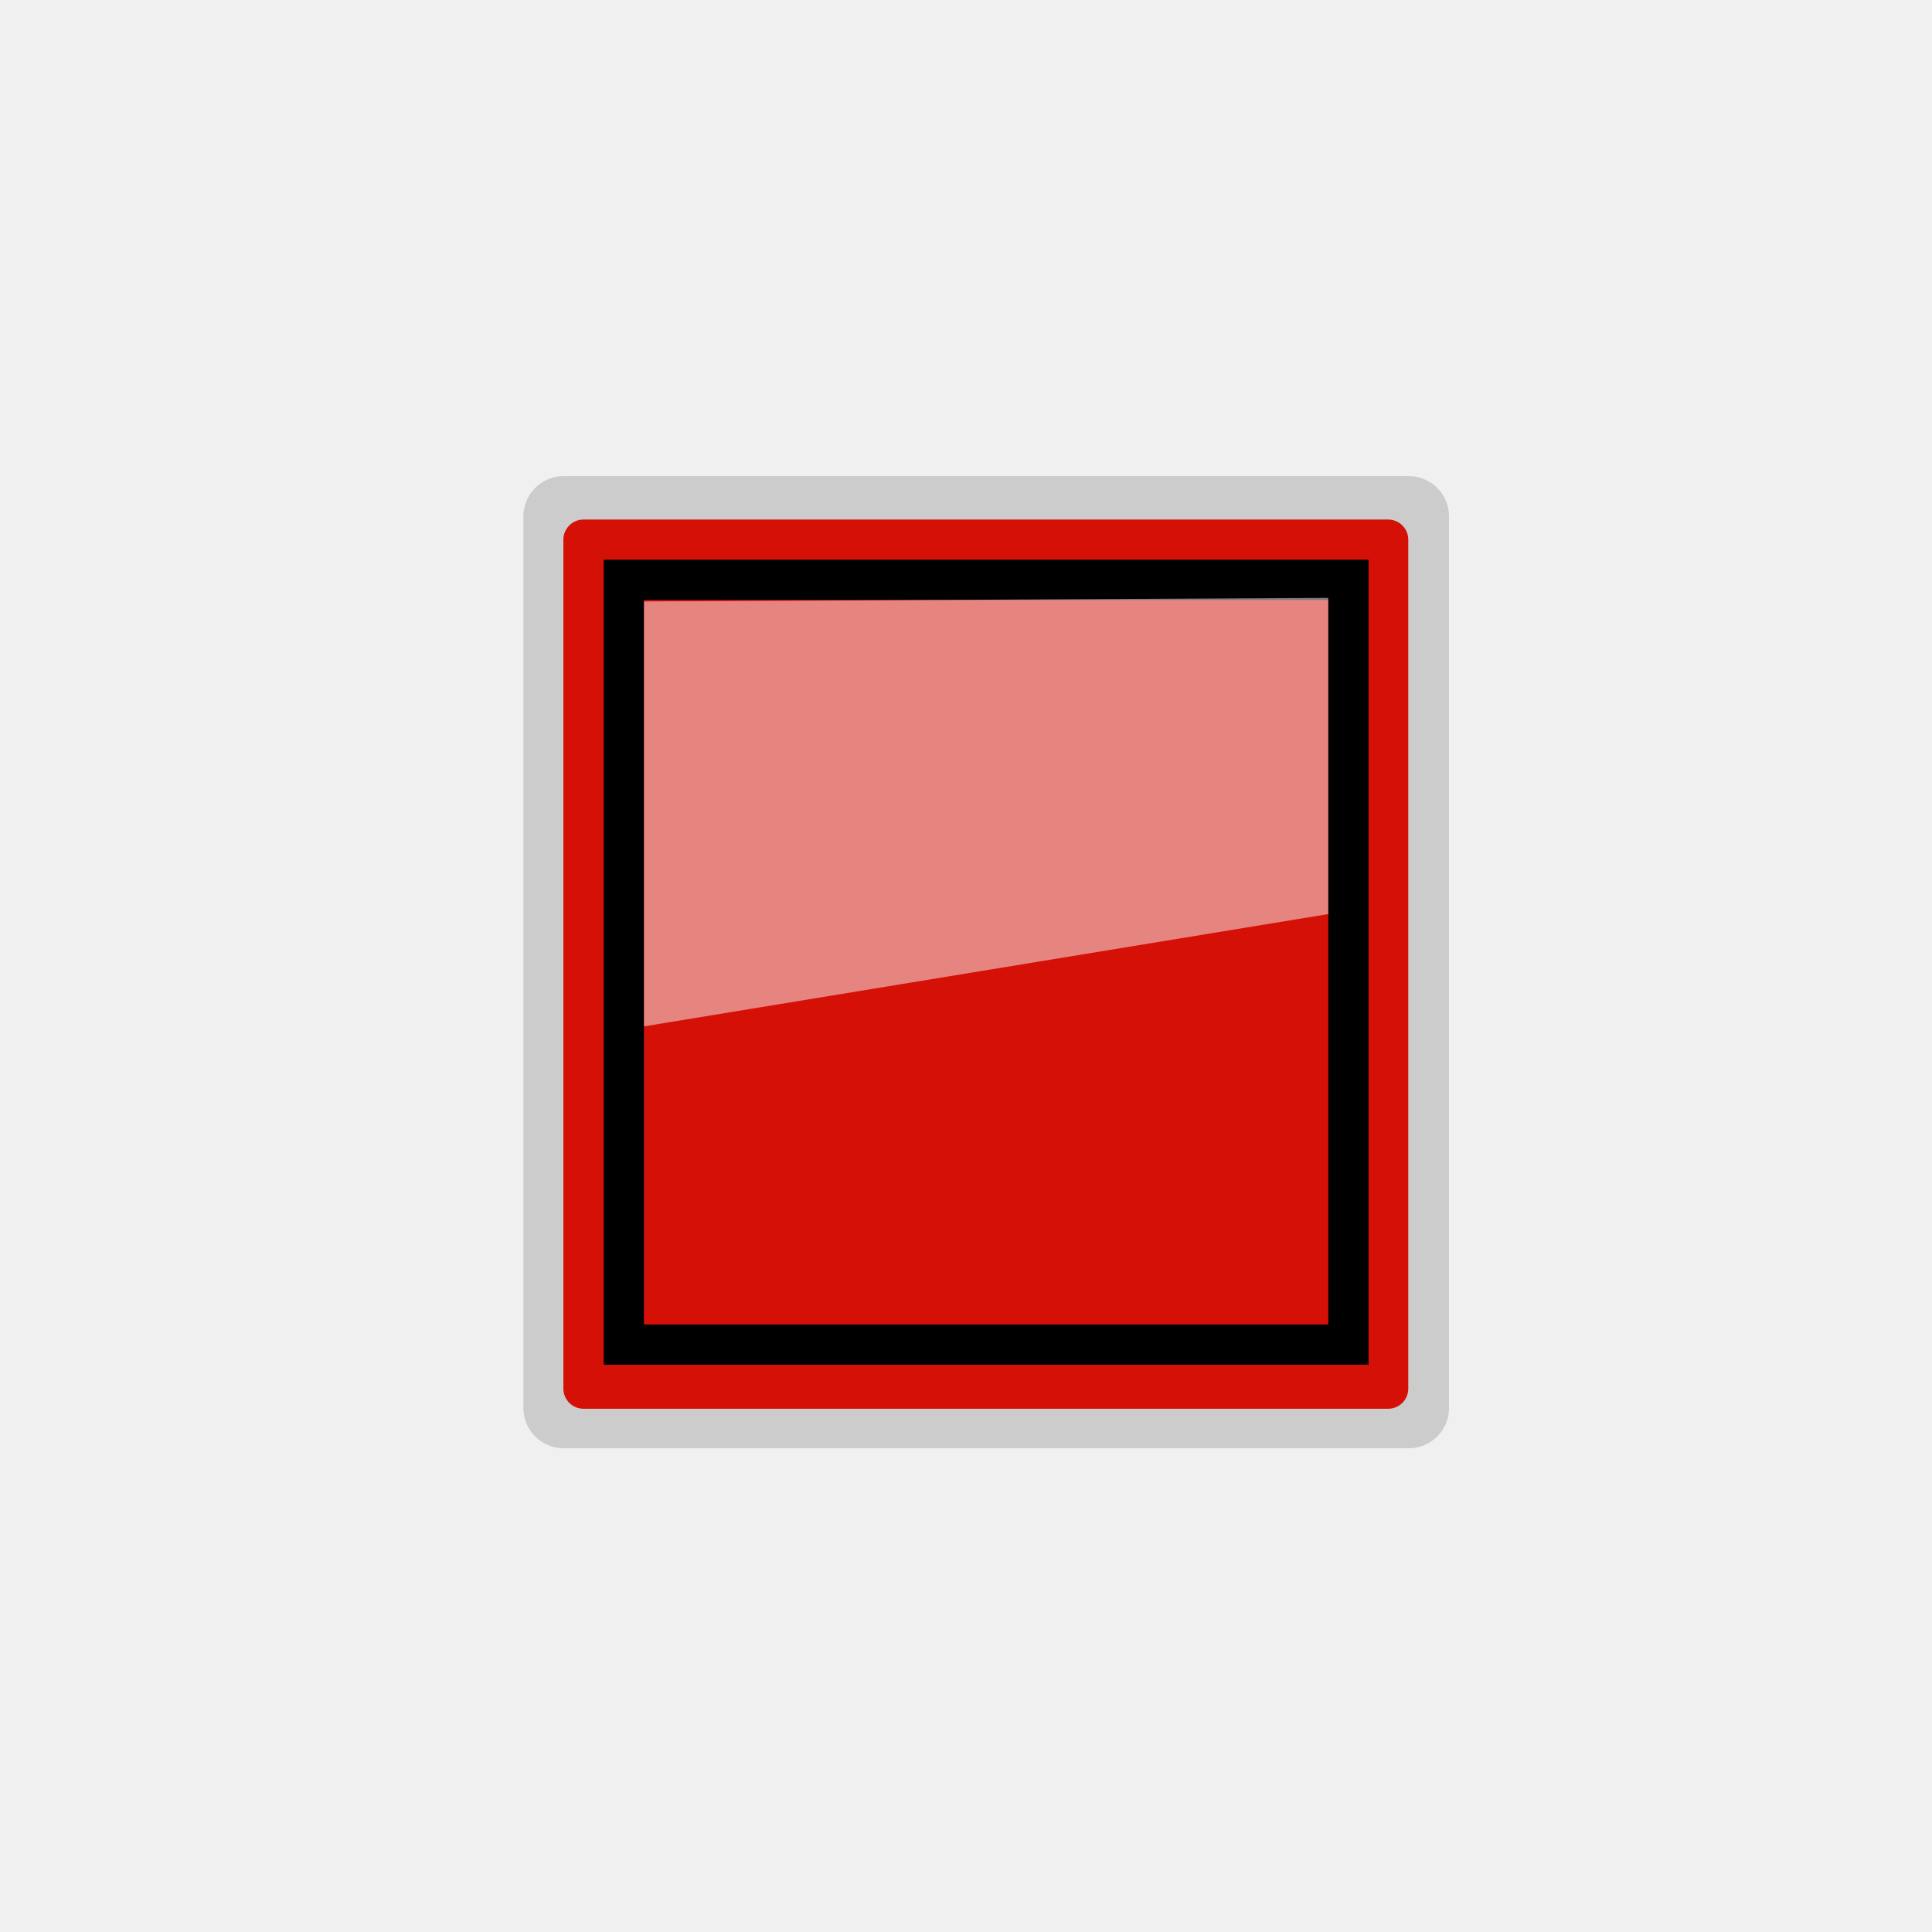
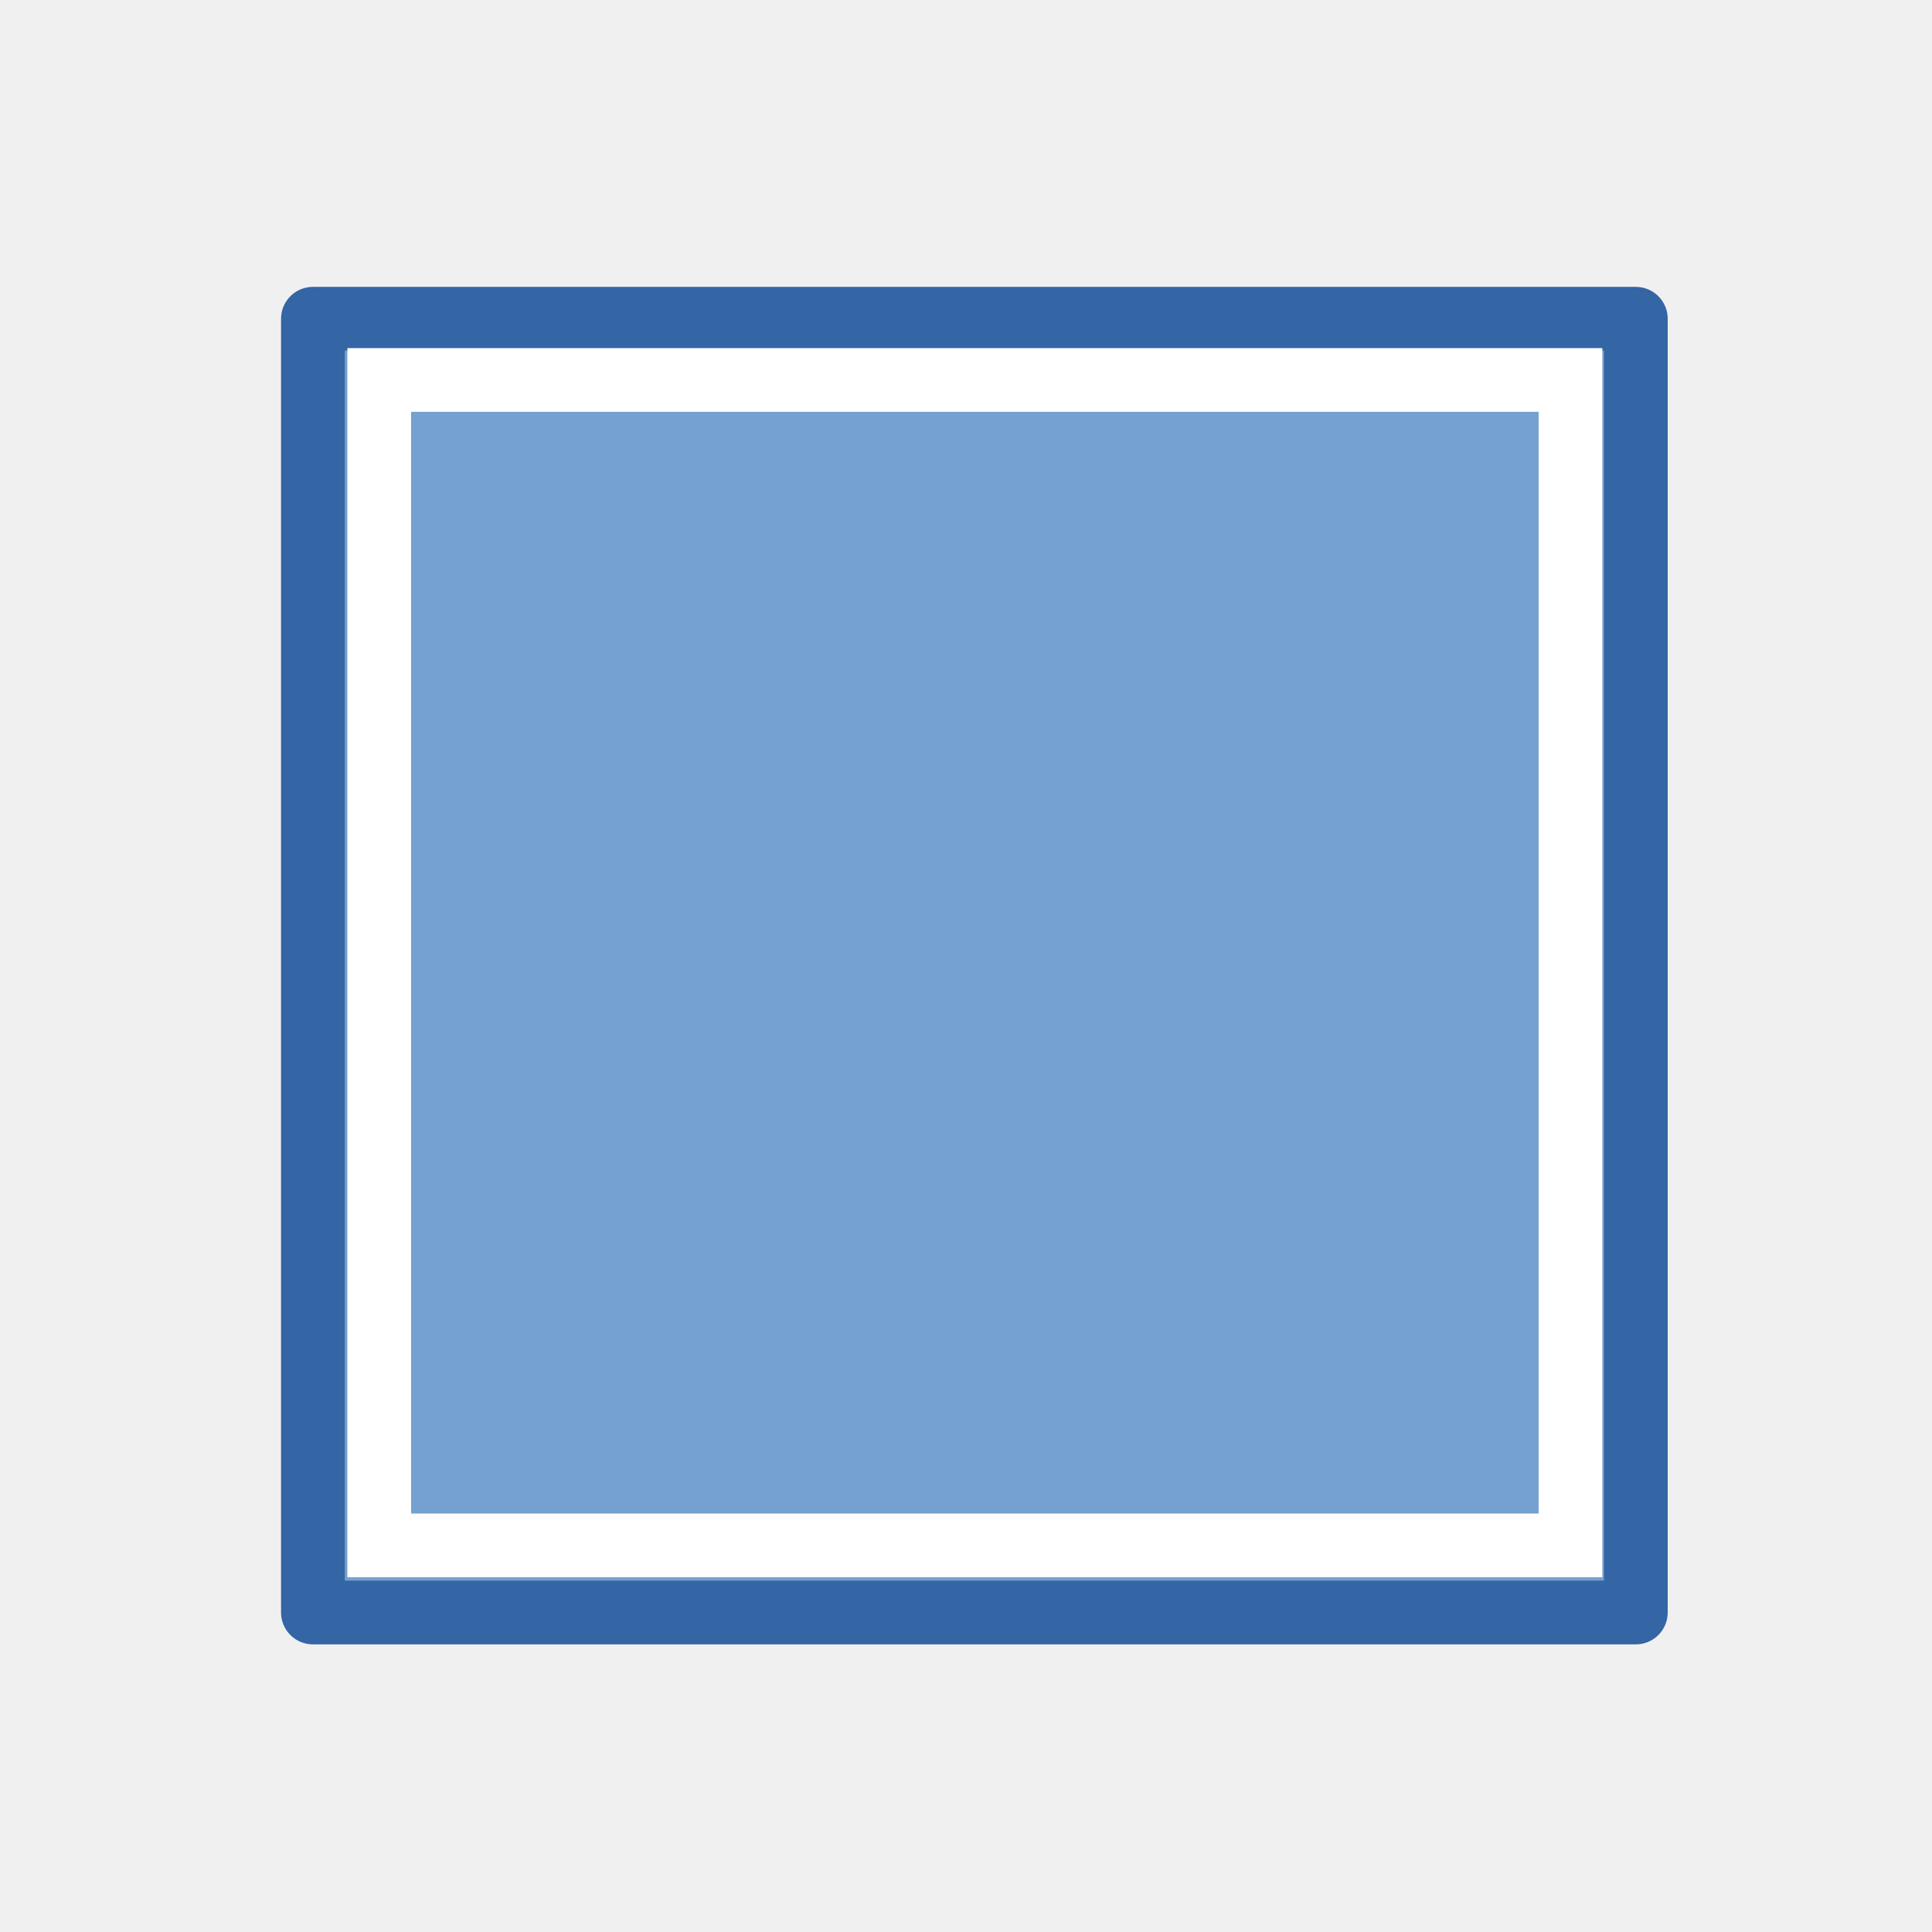
- <svg xmlns="http://www.w3.org/2000/svg" xmlns:xlink="http://www.w3.org/1999/xlink" version="1.0" width="48" height="48" viewBox="0 0 48 48" id="svg2">
-   <defs id="defs4">
-     <linearGradient id="linearGradient2817">
-       <stop id="stop7" style="stop-color:#000000;stop-opacity:1" offset="0" />
-       <stop id="stop9" style="stop-color:#ffffff;stop-opacity:0.485" offset="1" />
-     </linearGradient>
-     <linearGradient id="linearGradient11">
-       <stop id="stop13" style="stop-color:#000000;stop-opacity:1" offset="0" />
-       <stop id="stop15" style="stop-color:#ffffff;stop-opacity:0" offset="1" />
-     </linearGradient>
-     <linearGradient id="linearGradient2697">
-       <stop id="stop18" style="stop-color:#babdb6;stop-opacity:1" offset="0" />
-       <stop id="stop20" style="stop-color:#555753;stop-opacity:1" offset="1" />
-     </linearGradient>
-     <linearGradient id="linearGradient2679">
-       <stop id="stop23" style="stop-color:#f7f7f7;stop-opacity:1" offset="0" />
-       <stop id="stop25" style="stop-color:#ccd0c7;stop-opacity:1" offset="1" />
-     </linearGradient>
-     <linearGradient id="linearGradient3081">
-       <stop id="stop28" style="stop-color:#ffffff;stop-opacity:1" offset="0" />
-       <stop id="stop30" style="stop-color:#ffffff;stop-opacity:0" offset="1" />
-     </linearGradient>
-     <linearGradient id="linearGradient8662">
-       <stop id="stop33" style="stop-color:#000000;stop-opacity:1" offset="0" />
-       <stop id="stop35" style="stop-color:#000000;stop-opacity:0" offset="1" />
-     </linearGradient>
-     <radialGradient cx="169.772" cy="100.201" r="11" fx="169.772" fy="100.201" id="radialGradient37" xlink:href="#linearGradient2679" gradientUnits="userSpaceOnUse" gradientTransform="matrix(3.562309e-6,-1.07205,1.992104,-1.250658e-6,-42.61165,283.7891)" />
-     <linearGradient x1="169" y1="110.338" x2="169" y2="93.205" id="linearGradient39" xlink:href="#linearGradient2697" gradientUnits="userSpaceOnUse" gradientTransform="translate(-12,0)" />
-     <linearGradient x1="15.09" y1="15.292" x2="14" y2="52.511" id="linearGradient41" xlink:href="#linearGradient3081" gradientUnits="userSpaceOnUse" gradientTransform="translate(133,70.99999)" />
-     <radialGradient cx="24.837" cy="36.421" r="15.645" fx="24.837" fy="36.421" id="radialGradient43" xlink:href="#linearGradient8662" gradientUnits="userSpaceOnUse" gradientTransform="matrix(1,0,0,0.536723,0,16.87306)" />
-     <radialGradient cx="24.837" cy="36.421" r="15.645" fx="24.837" fy="36.421" id="radialGradient45" xlink:href="#linearGradient8662" gradientUnits="userSpaceOnUse" gradientTransform="matrix(1,0,0,0.536723,0,16.87306)" />
-     <radialGradient cx="24.837" cy="36.421" r="15.645" fx="24.837" fy="36.421" id="radialGradient47" xlink:href="#linearGradient8662" gradientUnits="userSpaceOnUse" gradientTransform="matrix(1,0,0,0.536723,0,16.87306)" />
-     <radialGradient cx="24.837" cy="36.421" r="15.645" fx="24.837" fy="36.421" id="radialGradient49" xlink:href="#linearGradient8662" gradientUnits="userSpaceOnUse" gradientTransform="matrix(1,0,0,0.536723,0,16.87306)" />
-     <radialGradient cx="169.772" cy="100.201" r="11" fx="169.772" fy="100.201" id="radialGradient51" xlink:href="#linearGradient2679" gradientUnits="userSpaceOnUse" gradientTransform="matrix(3.562309e-6,-1.07205,1.992104,-1.250658e-6,-42.61165,283.7891)" />
-     <radialGradient cx="24.837" cy="36.421" r="15.645" fx="24.837" fy="36.421" id="radialGradient53" xlink:href="#linearGradient8662" gradientUnits="userSpaceOnUse" gradientTransform="matrix(1,0,0,0.536723,0,16.87306)" />
-     <radialGradient cx="24.837" cy="36.421" r="15.645" fx="24.837" fy="36.421" id="radialGradient55" xlink:href="#linearGradient8662" gradientUnits="userSpaceOnUse" gradientTransform="matrix(1,0,0,0.536723,0,16.87306)" />
-     <radialGradient cx="169.772" cy="100.201" r="11" fx="169.772" fy="100.201" id="radialGradient57" xlink:href="#linearGradient2679" gradientUnits="userSpaceOnUse" gradientTransform="matrix(3.562309e-6,-1.07205,1.992104,-1.250658e-6,-42.61165,283.7891)" />
-     <linearGradient x1="15.09" y1="15.292" x2="14" y2="52.511" id="linearGradient59" xlink:href="#linearGradient3081" gradientUnits="userSpaceOnUse" gradientTransform="translate(133,70.99999)" />
-     <radialGradient cx="169.772" cy="100.201" r="11" fx="169.772" fy="100.201" id="radialGradient61" xlink:href="#linearGradient2679" gradientUnits="userSpaceOnUse" gradientTransform="matrix(3.562309e-6,-1.07205,1.992104,-1.250658e-6,-42.61165,283.7891)" />
-     <linearGradient x1="169" y1="110.338" x2="169" y2="93.205" id="linearGradient63" xlink:href="#linearGradient2697" gradientUnits="userSpaceOnUse" gradientTransform="translate(-12,0)" />
-     <linearGradient x1="15.09" y1="15.292" x2="14" y2="52.511" id="linearGradient65" xlink:href="#linearGradient3081" gradientUnits="userSpaceOnUse" gradientTransform="translate(-4e-4,-9.426e-2)" />
-     <linearGradient x1="169" y1="110.338" x2="169" y2="93.205" id="linearGradient67" xlink:href="#linearGradient2697" gradientUnits="userSpaceOnUse" gradientTransform="matrix(1,0,0,1.004384,-145.0004,-71.4625)" />
-     <linearGradient x1="169" y1="110.338" x2="169" y2="93.205" id="linearGradient69" xlink:href="#linearGradient2697" gradientUnits="userSpaceOnUse" gradientTransform="translate(-145.0004,-97.0943)" />
-     <radialGradient cx="169.772" cy="100.201" r="11" fx="169.772" fy="100.201" id="radialGradient71" xlink:href="#linearGradient2679" gradientUnits="userSpaceOnUse" gradientTransform="matrix(3.562309e-6,-1.07205,1.992104,-1.250658e-6,-175.6121,212.6949)" />
-     <linearGradient x1="174.834" y1="84.263" x2="174.745" y2="105.491" id="linearGradient73" xlink:href="#linearGradient2817" gradientUnits="userSpaceOnUse" gradientTransform="matrix(1.103262,0,0,1.054917,-163.1228,-76.31138)" />
-     <linearGradient x1="15.09" y1="15.292" x2="14" y2="52.511" id="linearGradient75" xlink:href="#linearGradient3081" gradientUnits="userSpaceOnUse" gradientTransform="translate(-4e-4,-26.09426)" />
-     <radialGradient cx="169.772" cy="100.201" r="11" fx="169.772" fy="100.201" id="radialGradient77" xlink:href="#linearGradient2679" gradientUnits="userSpaceOnUse" gradientTransform="matrix(3.562309e-6,-1.07205,1.992104,-1.250658e-6,-175.6121,186.6949)" />
-     <radialGradient cx="169.772" cy="100.201" r="11" fx="169.772" fy="100.201" id="radialGradient79" xlink:href="#linearGradient2679" gradientUnits="userSpaceOnUse" gradientTransform="matrix(3.562309e-6,-1.07205,1.992104,-1.250658e-6,-175.6121,212.6949)" />
-     <linearGradient x1="169" y1="110.338" x2="169" y2="93.205" id="linearGradient81" xlink:href="#linearGradient2697" gradientUnits="userSpaceOnUse" gradientTransform="matrix(2.498884,0,0,1.004384,-414.0618,-71.4625)" />
-     <linearGradient x1="14.5" y1="23.906" x2="34.5" y2="23.906" id="linearGradient83" xlink:href="#linearGradient2679" gradientUnits="userSpaceOnUse" />
-     <linearGradient x1="15.09" y1="15.292" x2="14" y2="52.511" id="linearGradient2440" xlink:href="#linearGradient3081" gradientUnits="userSpaceOnUse" gradientTransform="matrix(3.000198,0,0,1,-67.006,-9.426e-2)" />
-     <linearGradient x1="169" y1="110.338" x2="169" y2="93.205" id="linearGradient2443" xlink:href="#linearGradient2697" gradientUnits="userSpaceOnUse" gradientTransform="matrix(2.498884,0,0,1.004384,-414.0618,-71.4625)" />
-     <linearGradient x1="174.834" y1="84.263" x2="174.745" y2="105.491" id="linearGradient2449" xlink:href="#linearGradient2817" gradientUnits="userSpaceOnUse" gradientTransform="matrix(2.624525,0,0,1.054917,-436.1019,-76.31138)" />
-   </defs>
-   <path d="M 14.004,12.829 L 14.004,34.982 L 35,34.982 L 35,12.829 L 14.004,12.829 z" id="path88" style="opacity:0.15;fill:none;fill-opacity:1;fill-rule:evenodd;stroke:#000000;stroke-width:2;stroke-linecap:square;stroke-linejoin:round;marker:none;marker-start:none;marker-mid:none;marker-end:none;stroke-miterlimit:4;stroke-dasharray:none;stroke-dashoffset:0;stroke-opacity:1;visibility:visible;display:inline;overflow:visible" />
-   <path d="M 14.5,13.406 L 14.5,34.406 L 34.5,34.406 L 34.5,13.406 L 14.5,13.406 z" id="path90" style="fill:#d51007;fill-opacity:1;fill-rule:evenodd;stroke:none;stroke-width:1;stroke-linecap:square;stroke-linejoin:miter;marker:none;marker-start:none;marker-mid:none;marker-end:none;stroke-miterlimit:4;stroke-dasharray:none;stroke-dashoffset:0;stroke-opacity:1;visibility:visible;display:inline;overflow:visible" />
-   <path d="M 14.497,13.408 L 14.497,34.5 L 34.488,34.5 L 34.488,13.408 L 14.497,13.408 z" id="path92" style="fill:none;fill-opacity:1;fill-rule:evenodd;stroke:#d51007;stroke-width:1;stroke-linecap:square;stroke-linejoin:round;marker:none;marker-start:none;marker-mid:none;marker-end:none;stroke-miterlimit:4;stroke-dasharray:none;stroke-dashoffset:0;stroke-opacity:1;visibility:visible;display:inline;overflow:visible" />
-   <path d="M 15.499,14.406 L 15.499,33.406 L 33.501,33.406 L 33.501,14.406 L 15.499,14.406 z" id="path94" style="fill:none;fill-opacity:1;fill-rule:evenodd;stroke:#000000;stroke-width:1;stroke-linecap:square;stroke-linejoin:miter;marker:none;marker-start:none;marker-mid:none;marker-end:none;stroke-miterlimit:4;stroke-dasharray:none;stroke-dashoffset:0;stroke-opacity:1;visibility:visible;display:inline;overflow:visible" />
-   <path d="M 16,14.943 L 16,25.5 L 33,22.71 L 33,14.854 L 16,14.943 z" id="path96" style="opacity:0.5;fill:#f7f7f7;fill-opacity:1;fill-rule:nonzero;stroke:none;stroke-width:2;stroke-linecap:round;stroke-linejoin:round;marker:none;marker-start:none;marker-mid:none;marker-end:none;stroke-miterlimit:10;stroke-dasharray:none;stroke-dashoffset:0;stroke-opacity:1;visibility:visible;display:block;overflow:visible" />
+ <svg xmlns="http://www.w3.org/2000/svg" version="1.0" width="48" height="48" viewBox="0 0 48 48" id="svg2">
+   <defs id="defs4" />
+   <path d="m 7.779,7.916 0,32.003 32.883,0 0,-32.003 -32.883,0 z" id="path90" style="fill:#75a1d0;fill-opacity:1;fill-rule:evenodd;stroke:none;stroke-width:1;marker:none;visibility:visible;display:inline;overflow:visible" />
+   <path d="m 7.774,7.919 0,32.143 32.868,0 0,-32.143 -32.868,0 z" id="path92" style="fill:none;stroke:#3465a4;stroke-width:1.583;stroke-linecap:square;stroke-linejoin:round;stroke-miterlimit:4;stroke-opacity:1;stroke-dasharray:none;stroke-dashoffset:0;marker:none;visibility:visible;display:inline;overflow:visible" />
+   <path d="m 9.422,9.44 0,28.955 29.596,0 0,-28.955 -29.596,0 z" id="path94" style="fill:none;stroke:#ffffff;stroke-width:1.583;stroke-linecap:square;stroke-linejoin:miter;stroke-miterlimit:4;stroke-opacity:1;stroke-dasharray:none;stroke-dashoffset:0;marker:none;visibility:visible;display:inline;overflow:visible" />
</svg>
